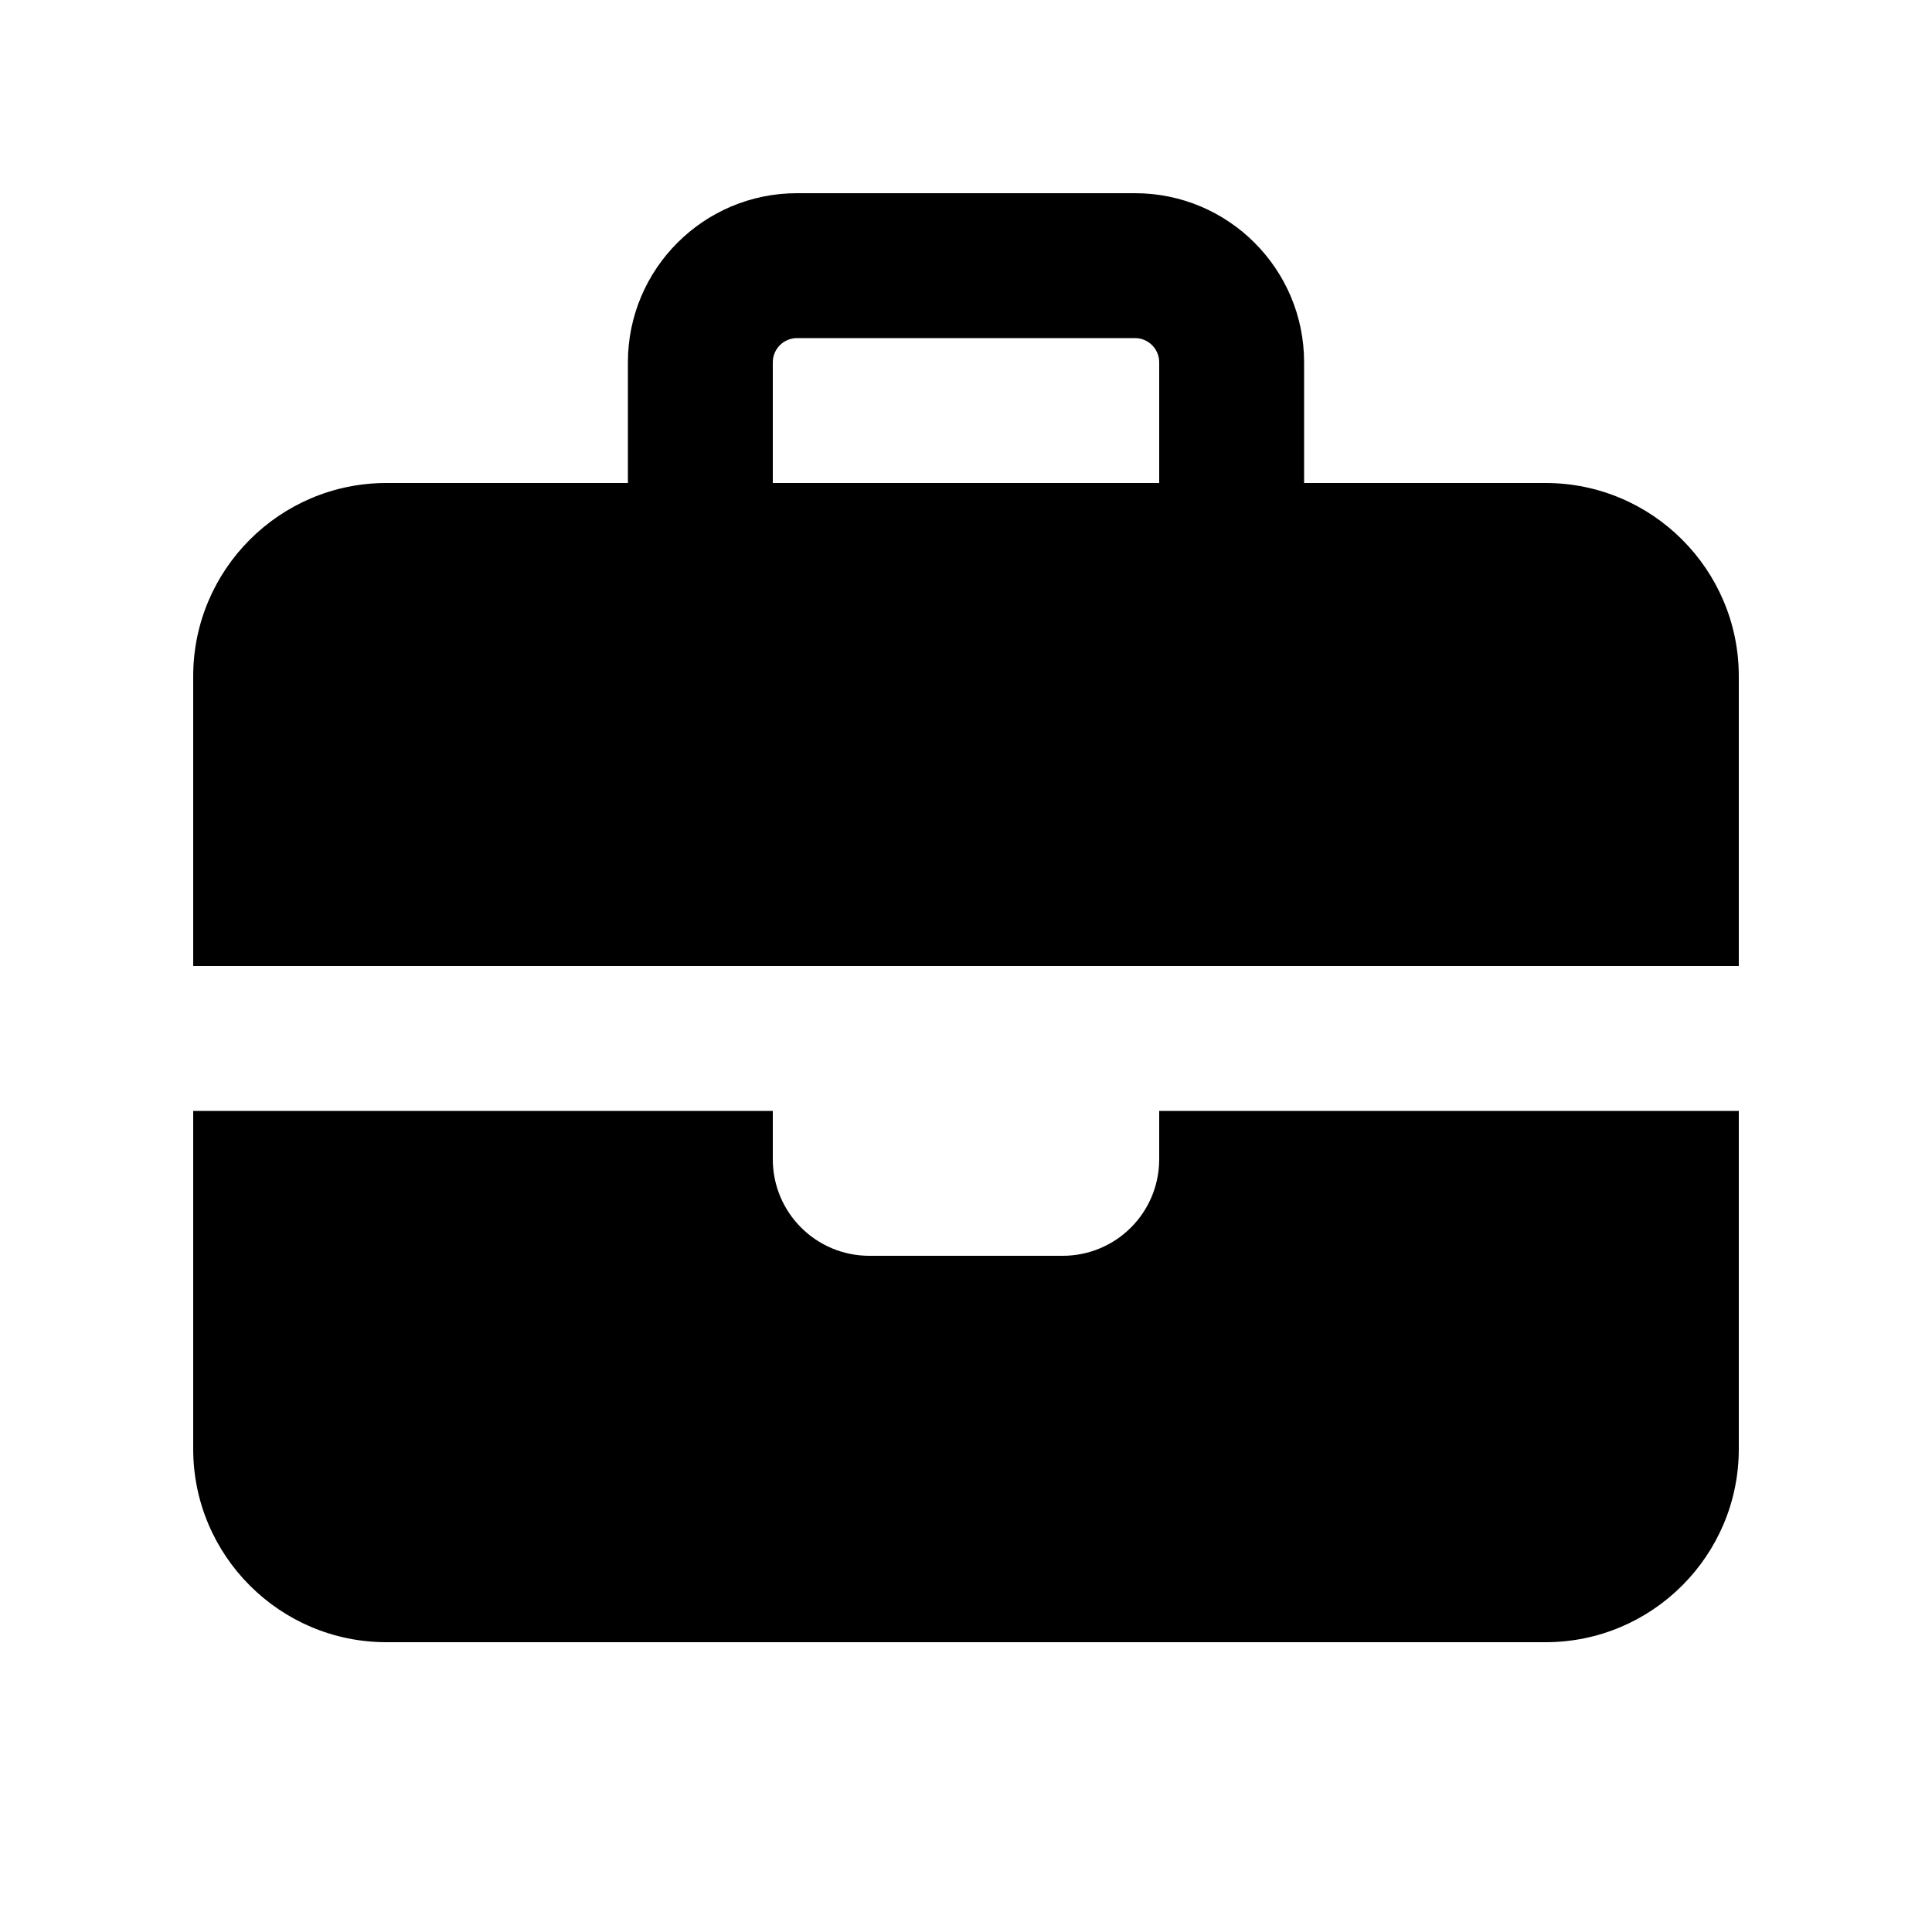
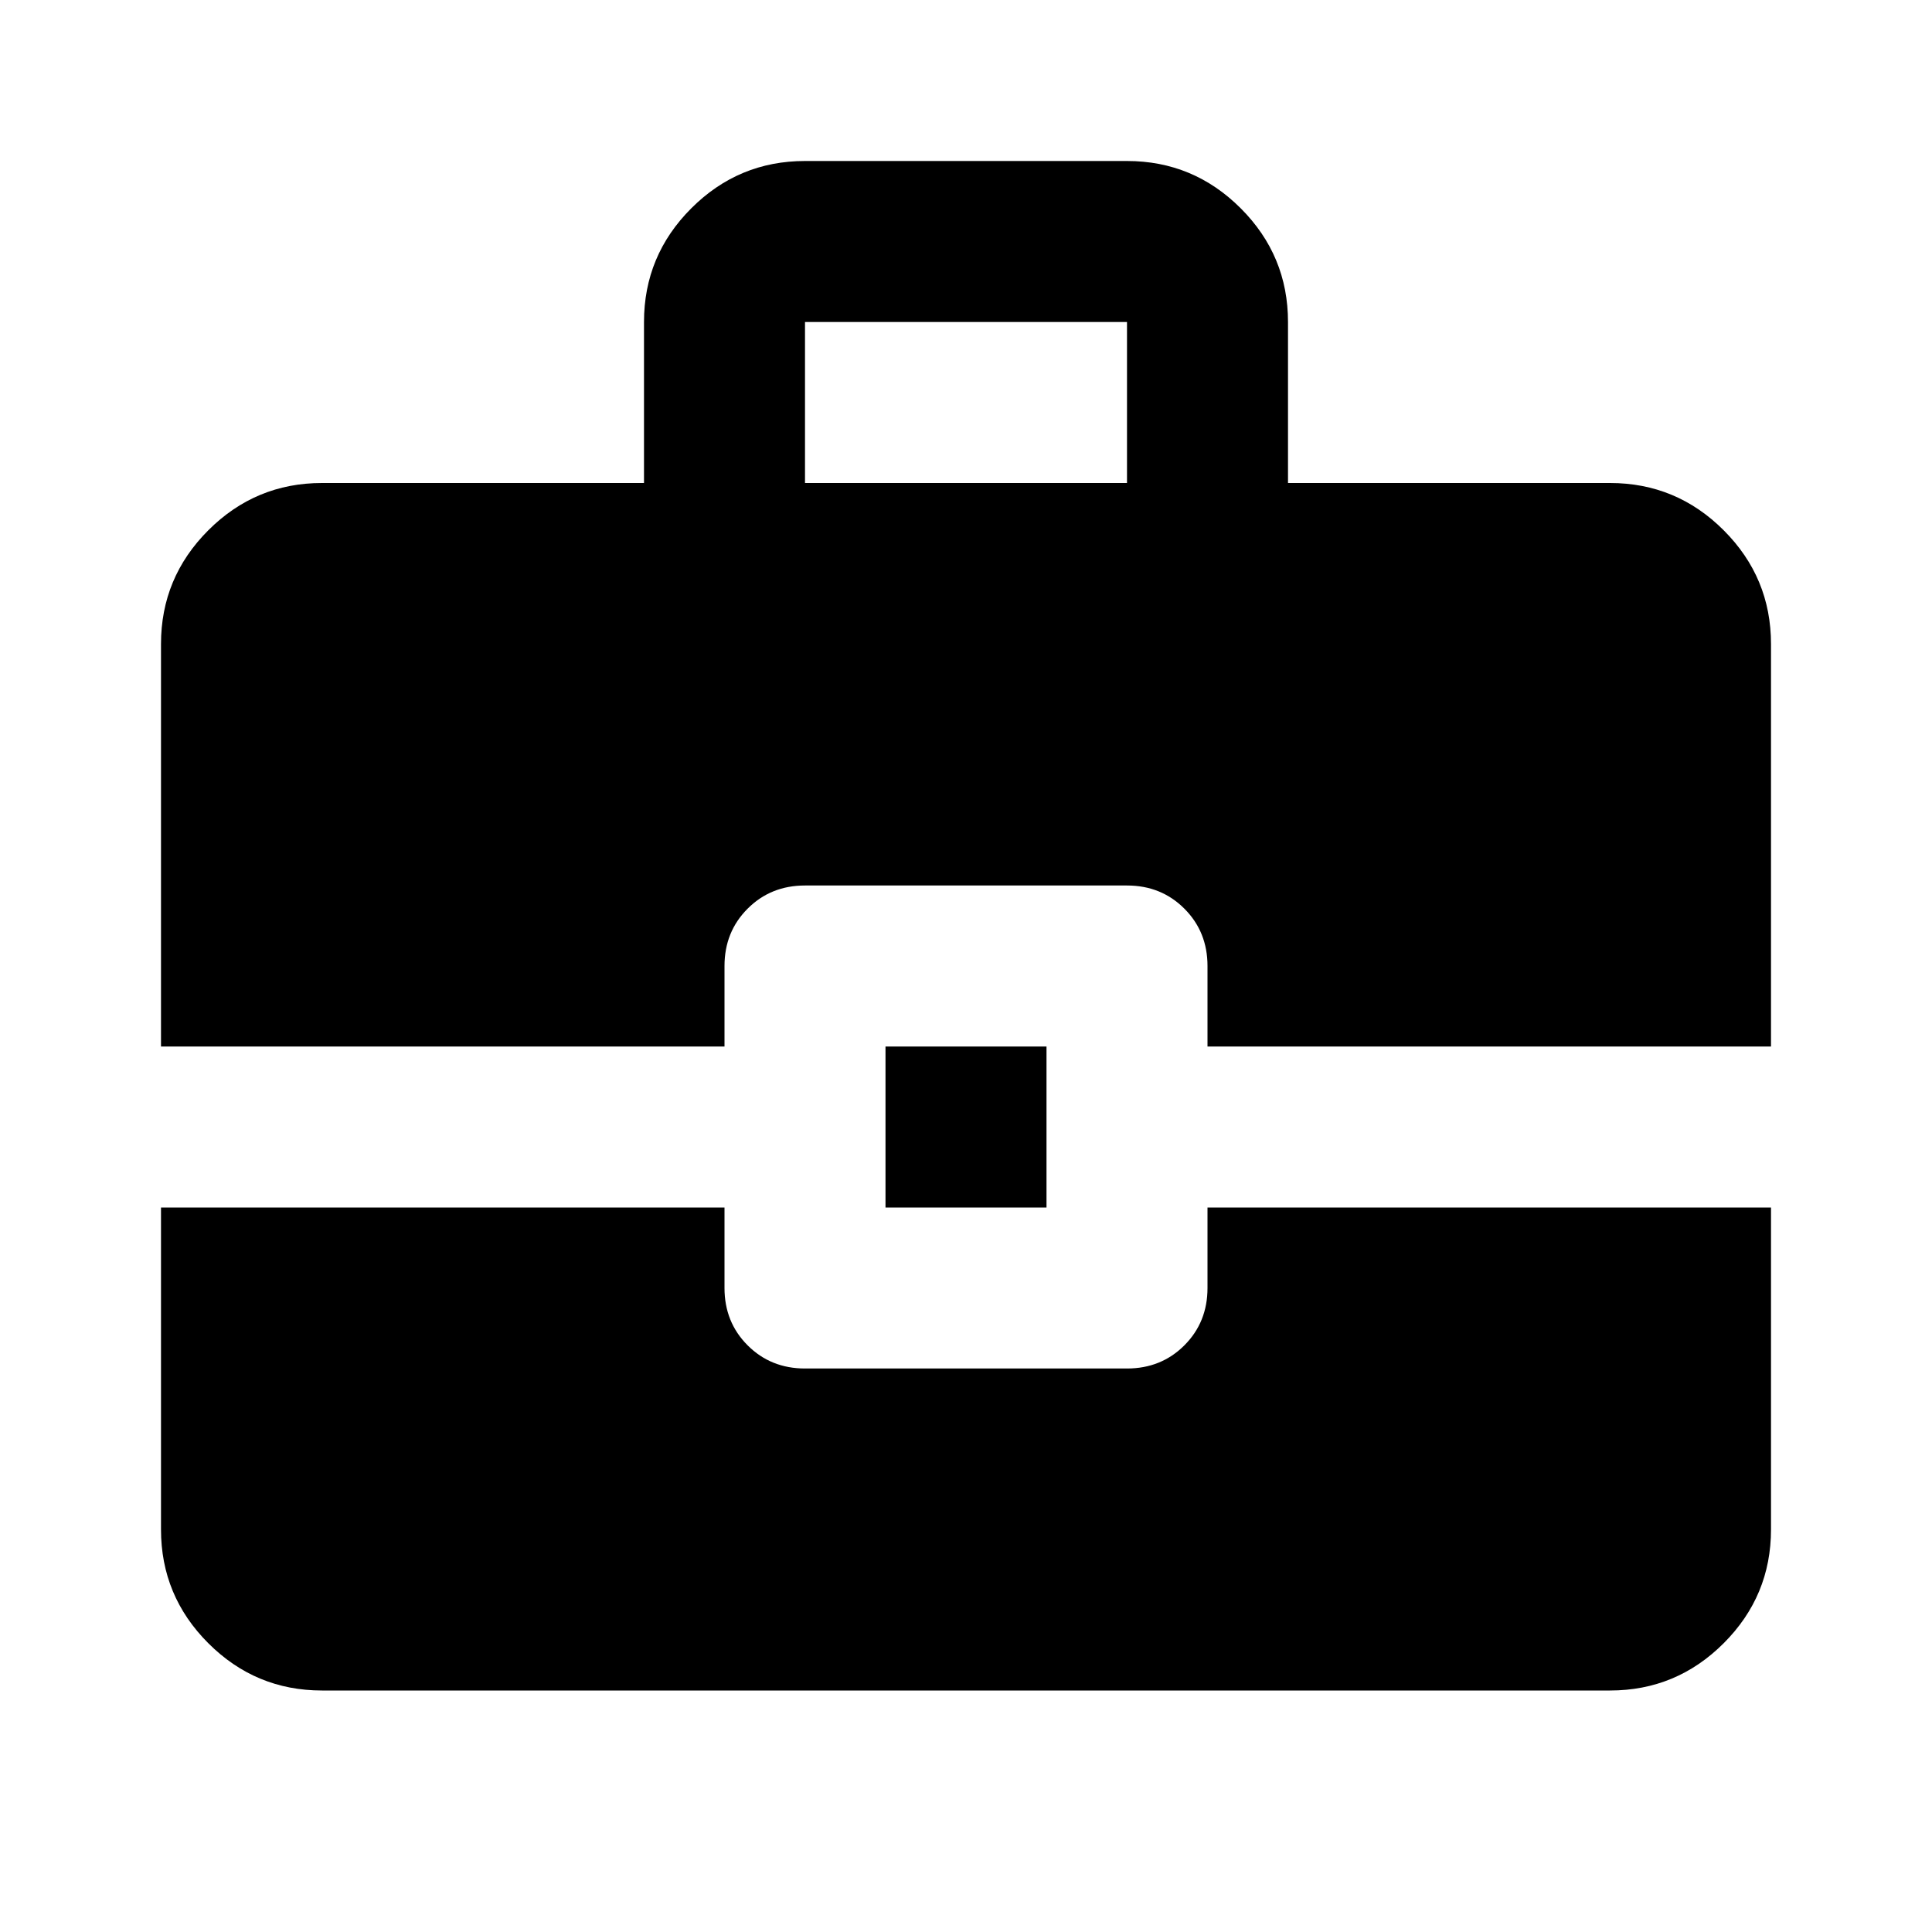
- <svg xmlns="http://www.w3.org/2000/svg" viewBox="0 0 640 640">
-   <path d="M264 112L376 112C380.4 112 384 115.6 384 120L384 160L256 160L256 120C256 115.6 259.6 112 264 112zM208 120L208 160L128 160C92.7 160 64 188.7 64 224L64 320L576 320L576 224C576 188.7 547.3 160 512 160L432 160L432 120C432 89.1 406.9 64 376 64L264 64C233.1 64 208 89.1 208 120zM576 368L384 368L384 384C384 401.7 369.7 416 352 416L288 416C270.3 416 256 401.7 256 384L256 368L64 368L64 480C64 515.3 92.7 544 128 544L512 544C547.3 544 576 515.3 576 480L576 368z" />
+ <svg xmlns="http://www.w3.org/2000/svg" height="24px" viewBox="0 -960 960 960" width="24px" fill="currentColor">
+   <path d="M440-360v-80h80v80h-80Zm-40-360h160v-80H400v80ZM160-120q-33 0-56.5-23.5T80-200v-160h280v40q0 17 11.5 28.5T400-280h160q17 0 28.5-11.5T600-320v-40h280v160q0 33-23.5 56.5T800-120H160ZM80-440v-200q0-33 23.5-56.5T160-720h160v-80q0-33 23.5-56.5T400-880h160q33 0 56.5 23.5T640-800v80h160q33 0 56.5 23.5T880-640v200H600v-40q0-17-11.5-28.5T560-520H400q-17 0-28.5 11.5T360-480v40H80Z" />
</svg>
